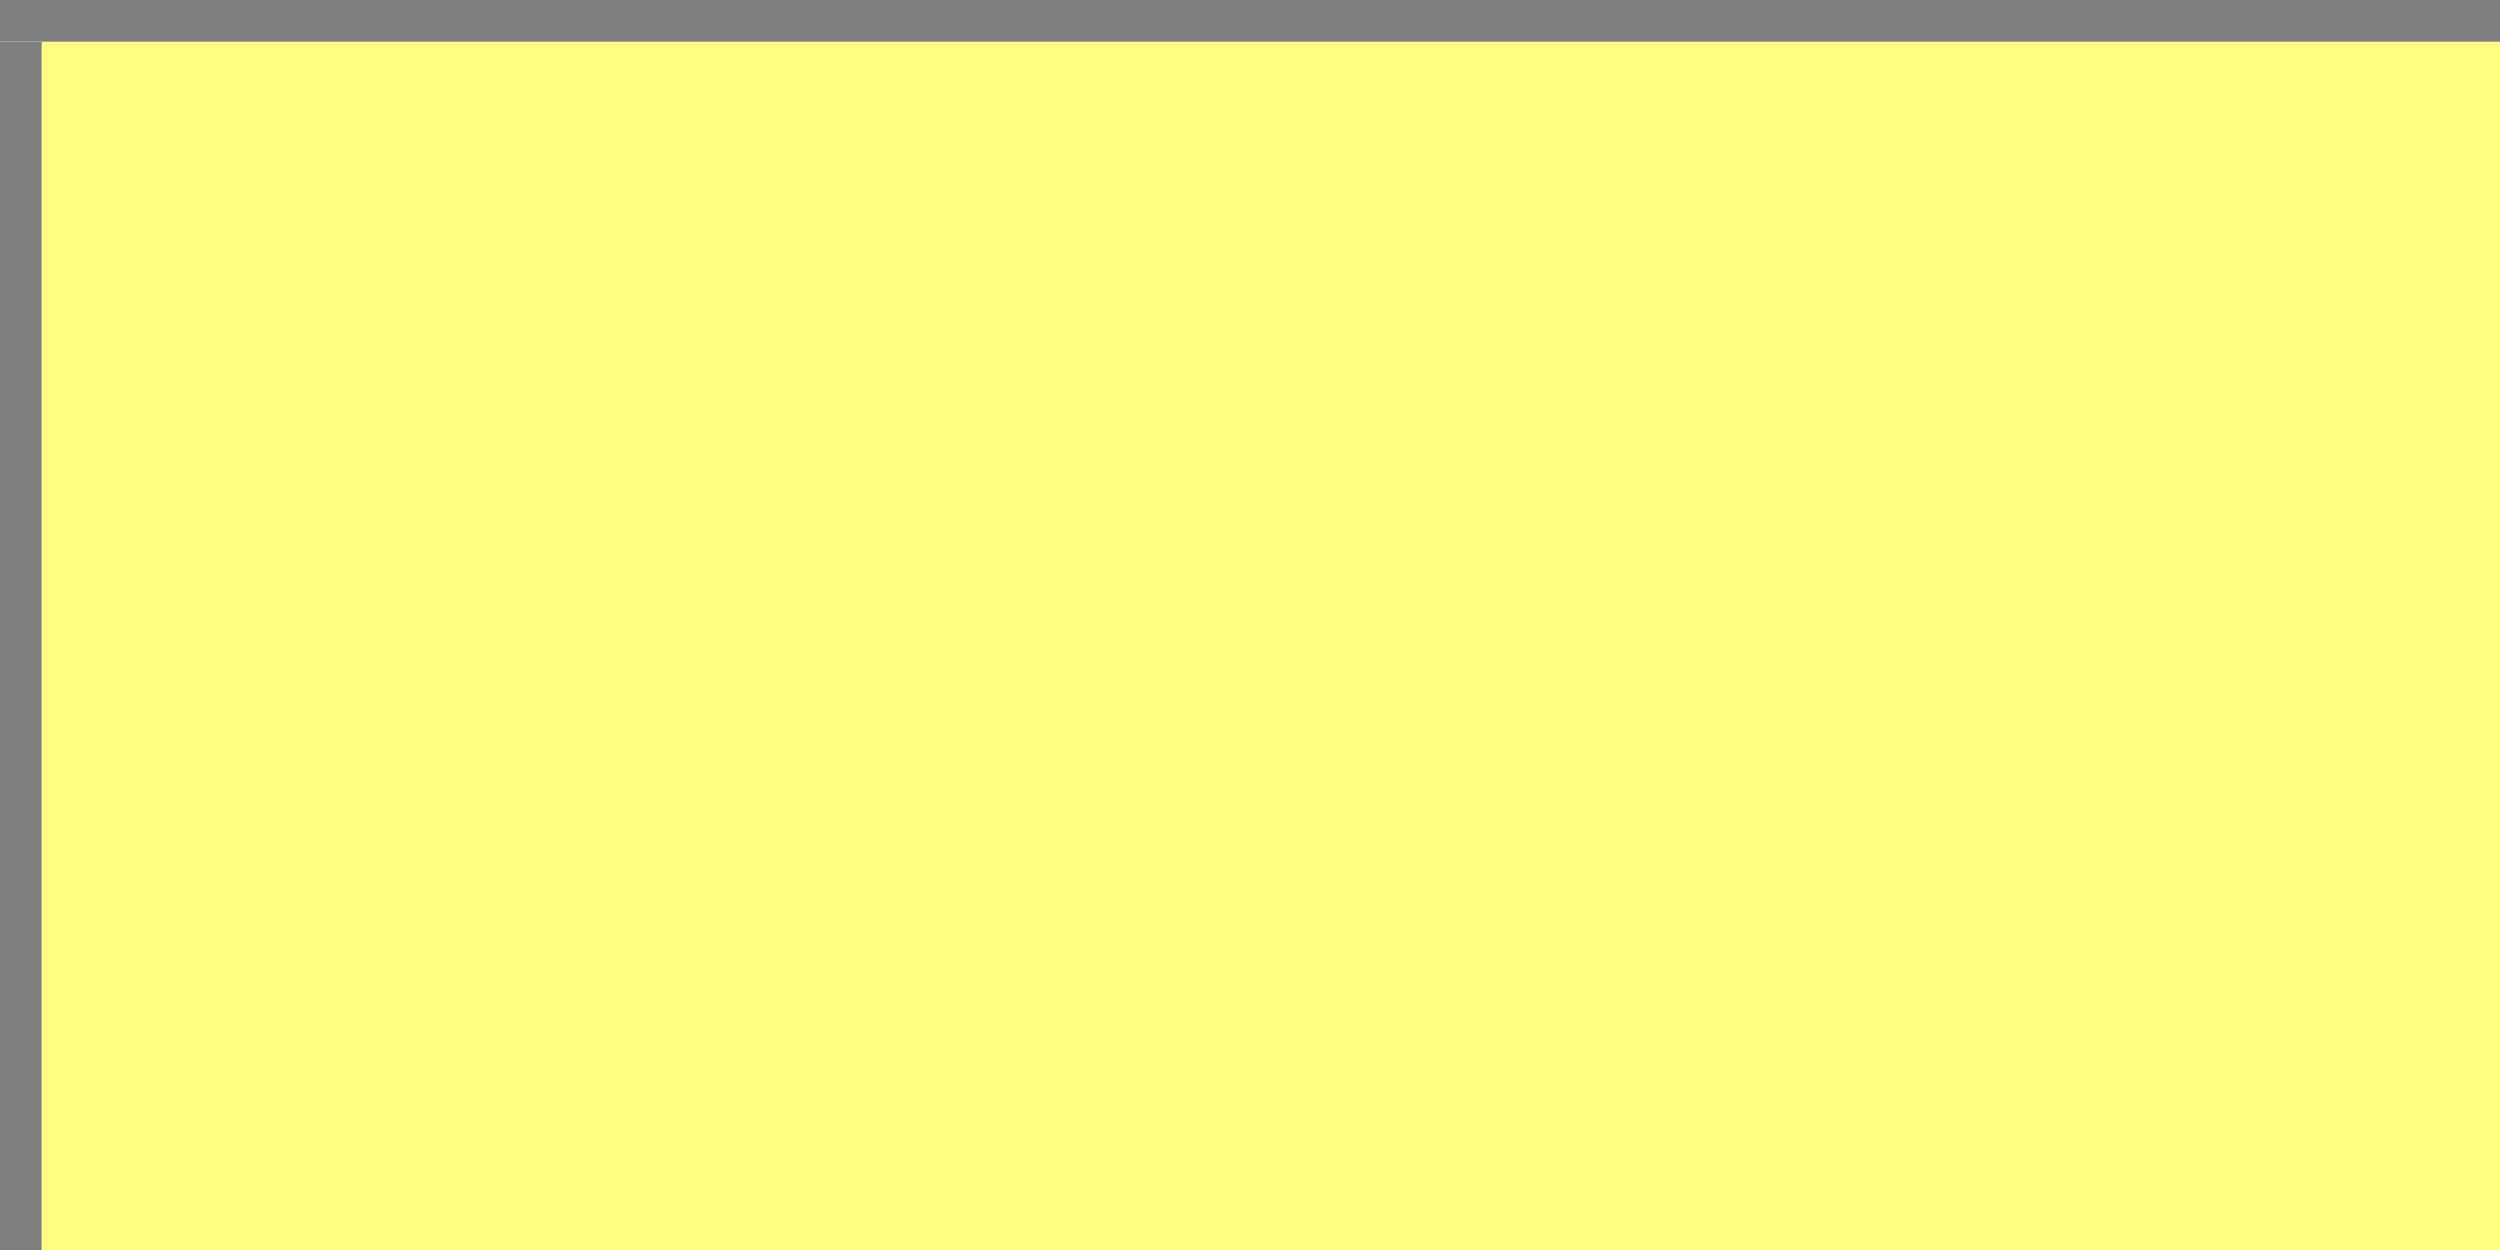
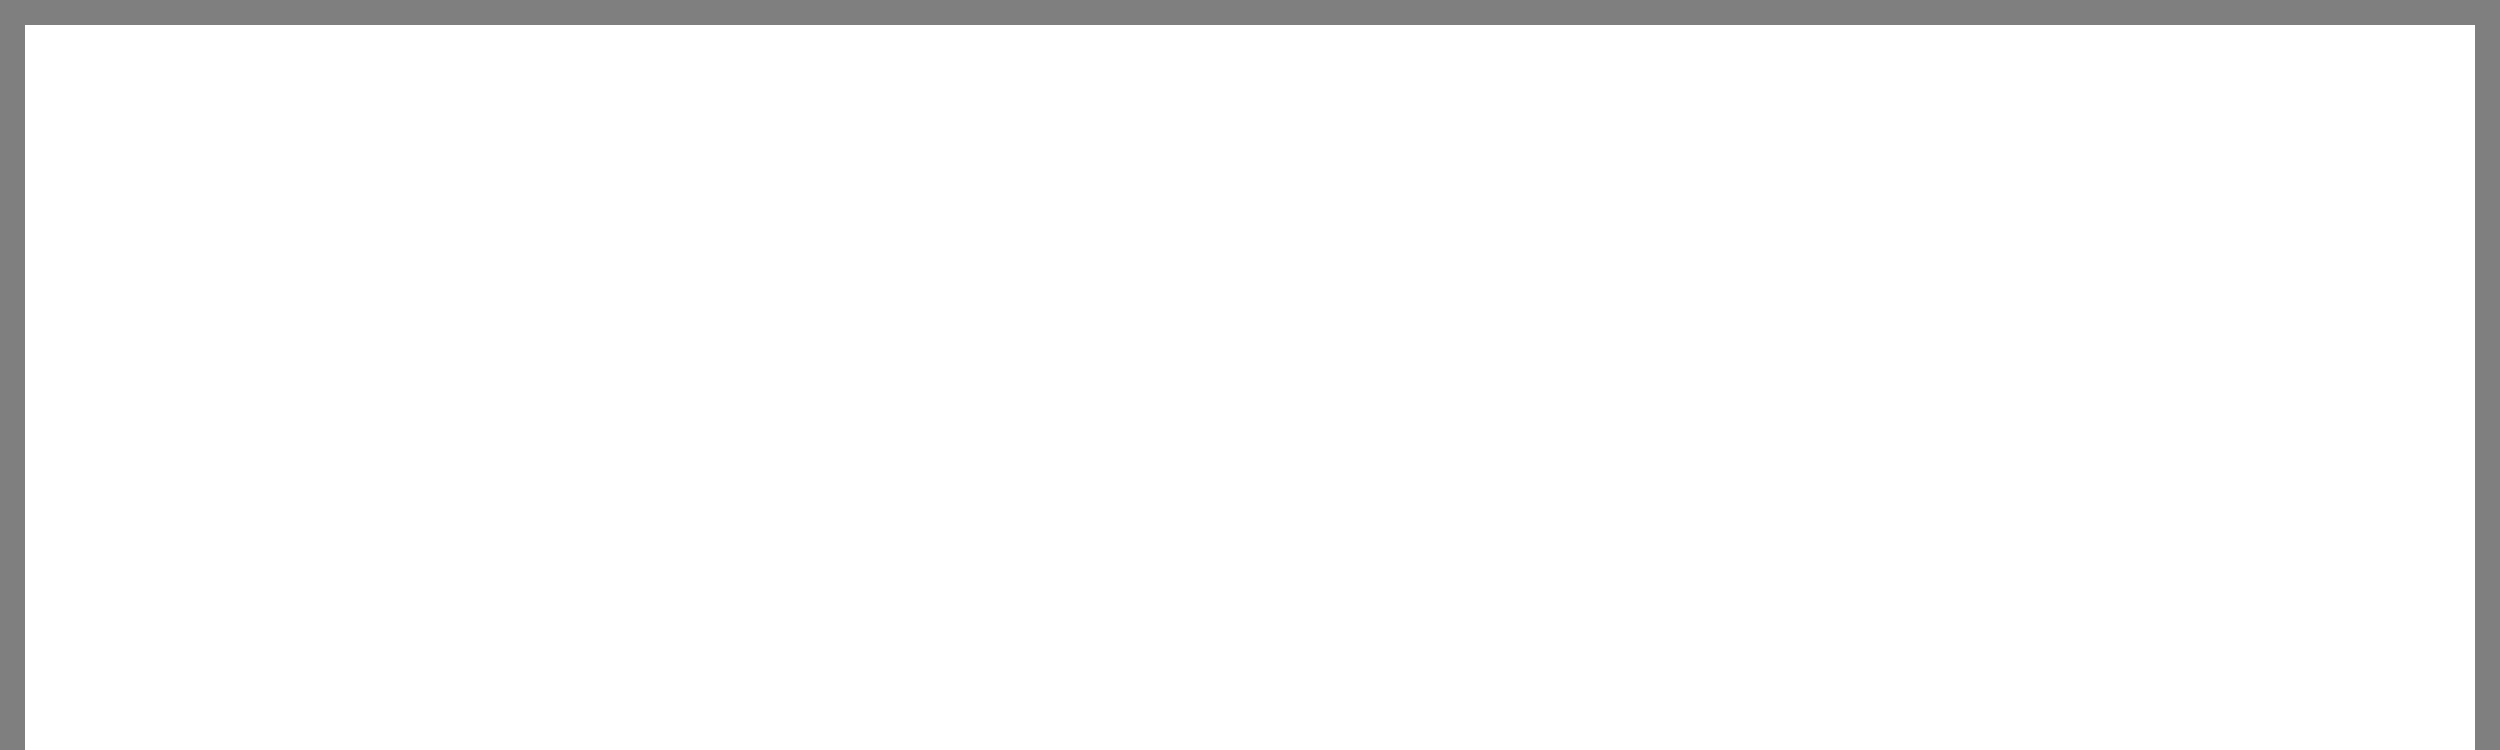
- <svg xmlns="http://www.w3.org/2000/svg" version="1.1" width="60px" height="30px" viewBox="542 0 60 30">
-   <path d="M 1 1  L 60 1  L 60 30  L 1 30  L 1 1  Z " fill-rule="nonzero" fill="rgba(255, 255, 128, 0.996)" stroke="none" transform="matrix(1 0 0 1 542 0 )" class="fill" />
-   <path d="M 0.5 1  L 0.5 30  " stroke-width="1" stroke-dasharray="0" stroke="rgba(127, 127, 127, 1)" fill="none" transform="matrix(1 0 0 1 542 0 )" class="stroke" />
-   <path d="M 0 0.5  L 60 0.5  " stroke-width="1" stroke-dasharray="0" stroke="rgba(127, 127, 127, 1)" fill="none" transform="matrix(1 0 0 1 542 0 )" class="stroke" />
+ <svg xmlns="http://www.w3.org/2000/svg" version="1.1" width="100px" height="30px" viewBox="662 150 100 30">
+   <path d="M 1 1  L 99 1  L 99 30  L 1 30  L 1 1  Z " fill-rule="nonzero" fill="rgba(255, 255, 255, 1)" stroke="none" transform="matrix(1 0 0 1 662 150 )" class="fill" />
+   <path d="M 0.5 1  L 0.5 30  " stroke-width="1" stroke-dasharray="0" stroke="rgba(127, 127, 127, 1)" fill="none" transform="matrix(1 0 0 1 662 150 )" class="stroke" />
+   <path d="M 0 0.5  L 100 0.5  " stroke-width="1" stroke-dasharray="0" stroke="rgba(127, 127, 127, 1)" fill="none" transform="matrix(1 0 0 1 662 150 )" class="stroke" />
+   <path d="M 99.5 1  L 99.5 30  " stroke-width="1" stroke-dasharray="0" stroke="rgba(127, 127, 127, 1)" fill="none" transform="matrix(1 0 0 1 662 150 )" class="stroke" />
</svg>
